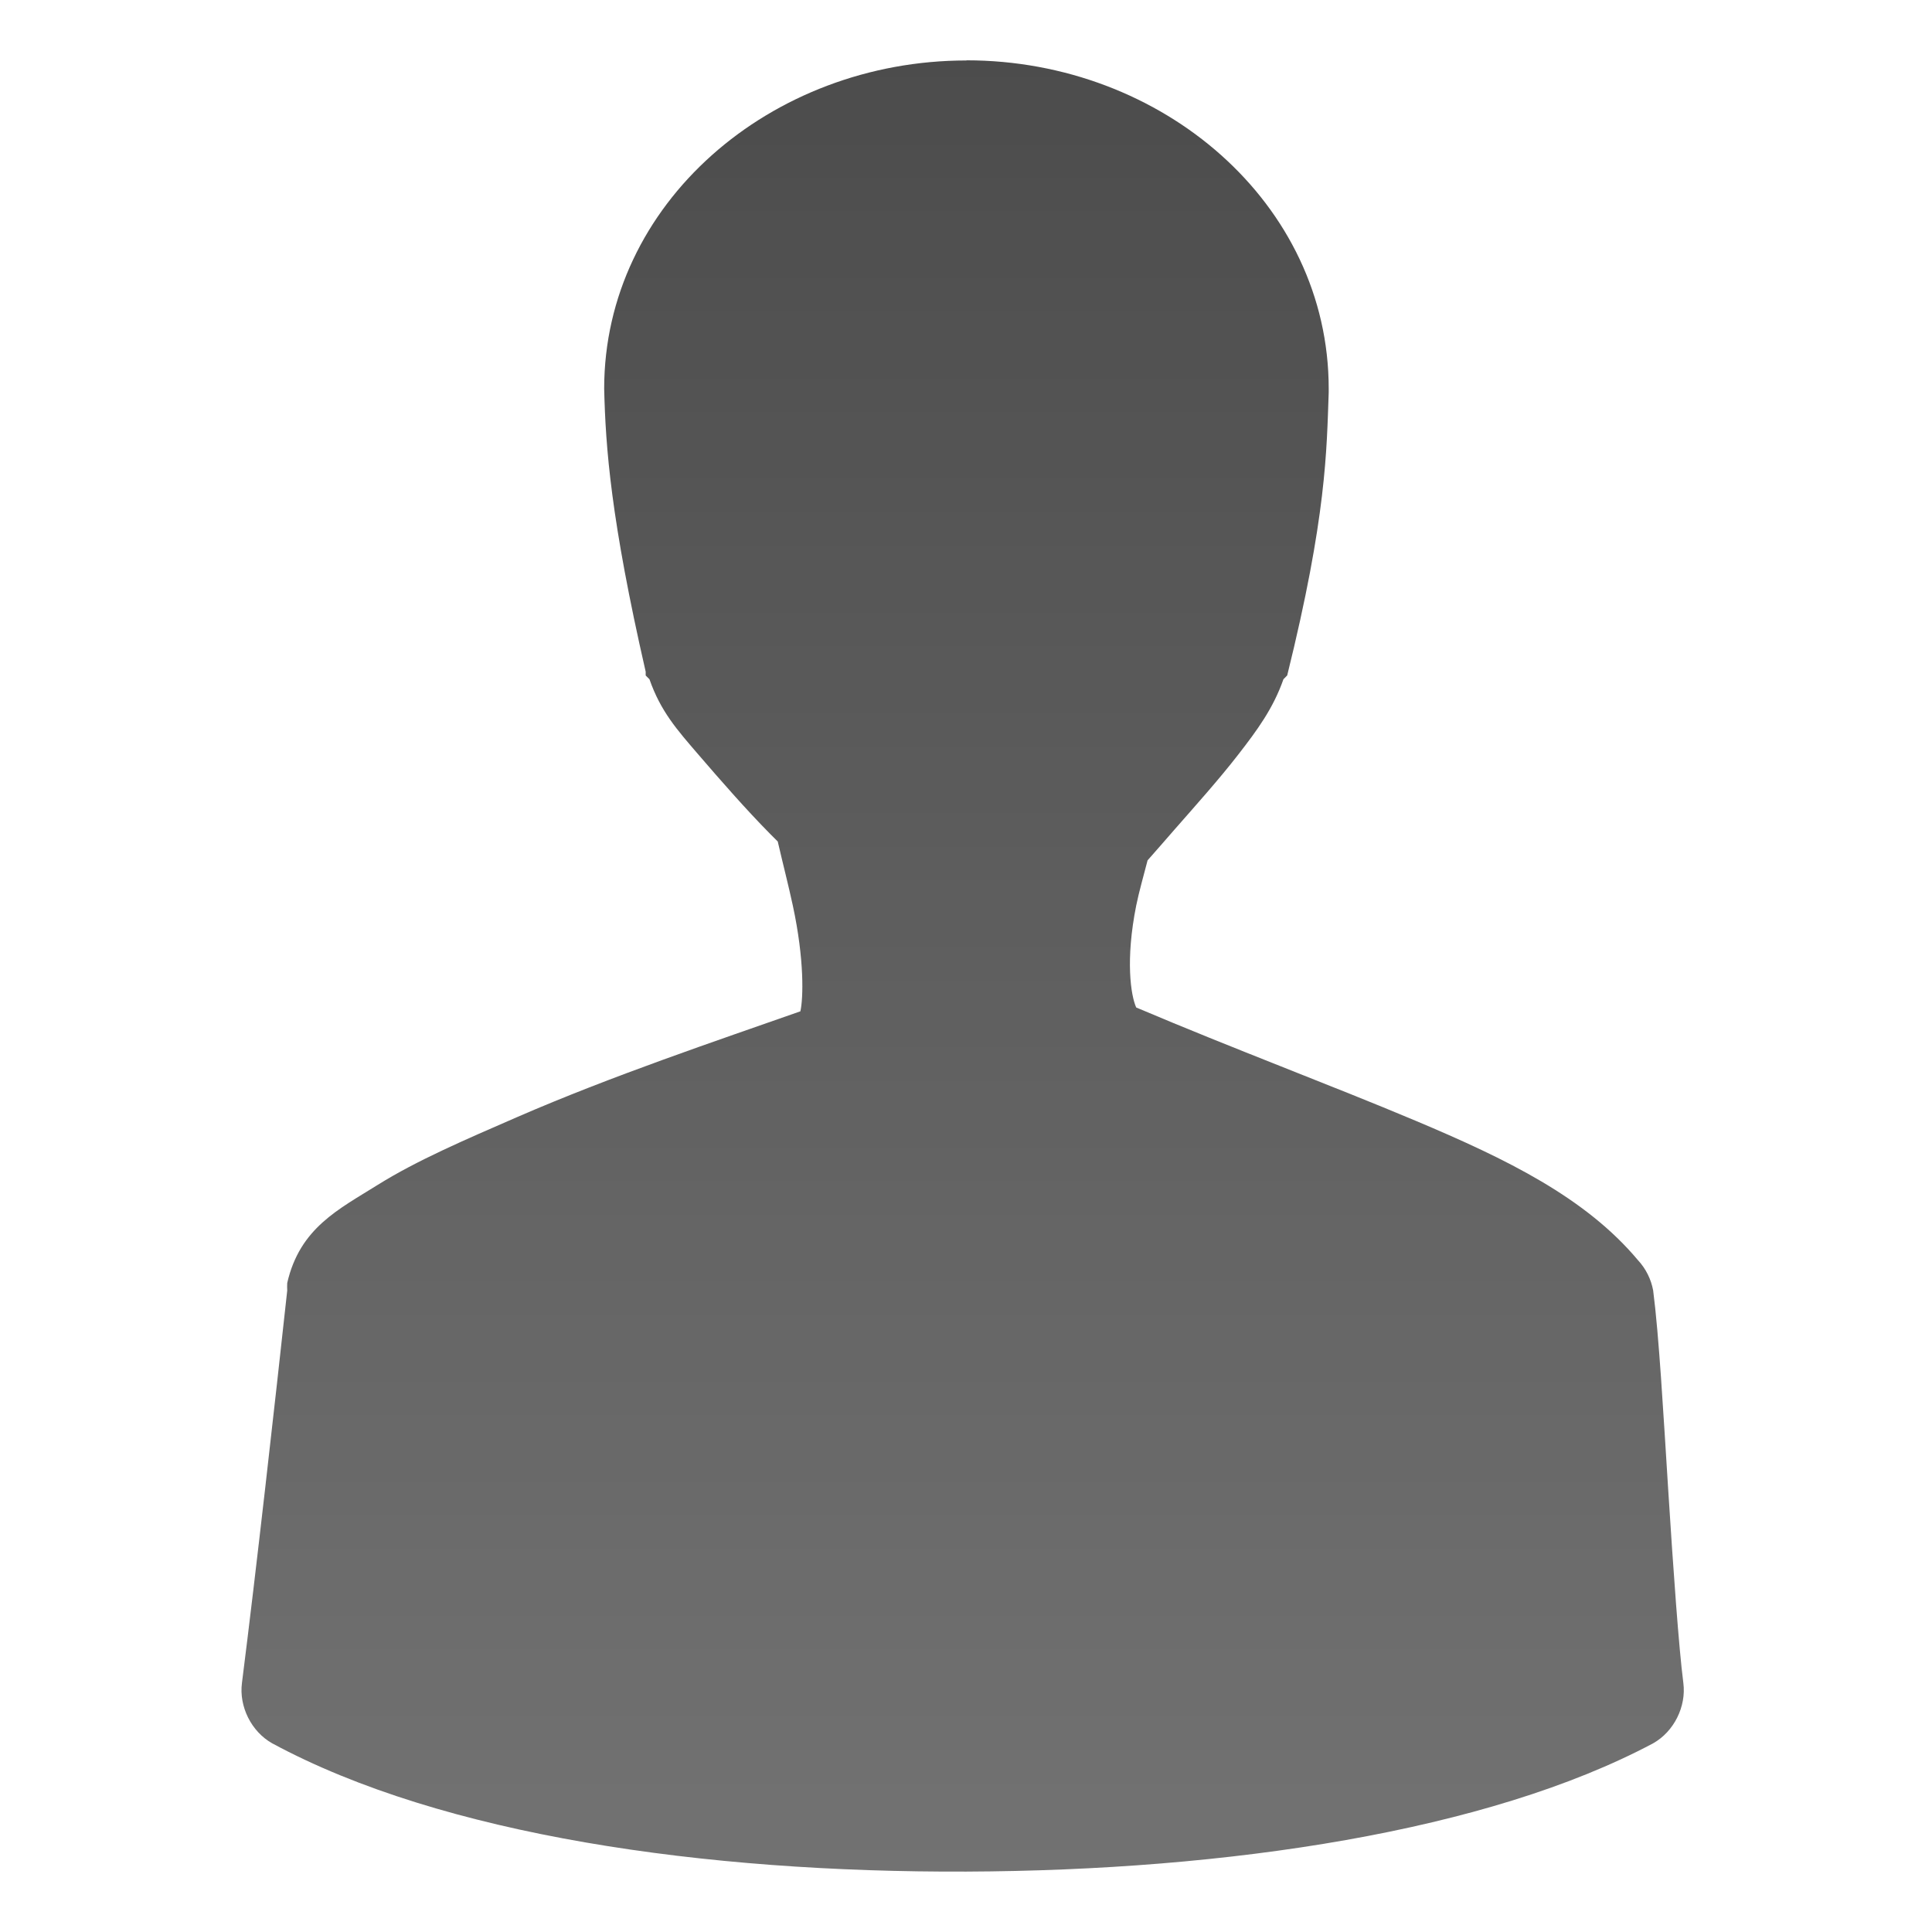
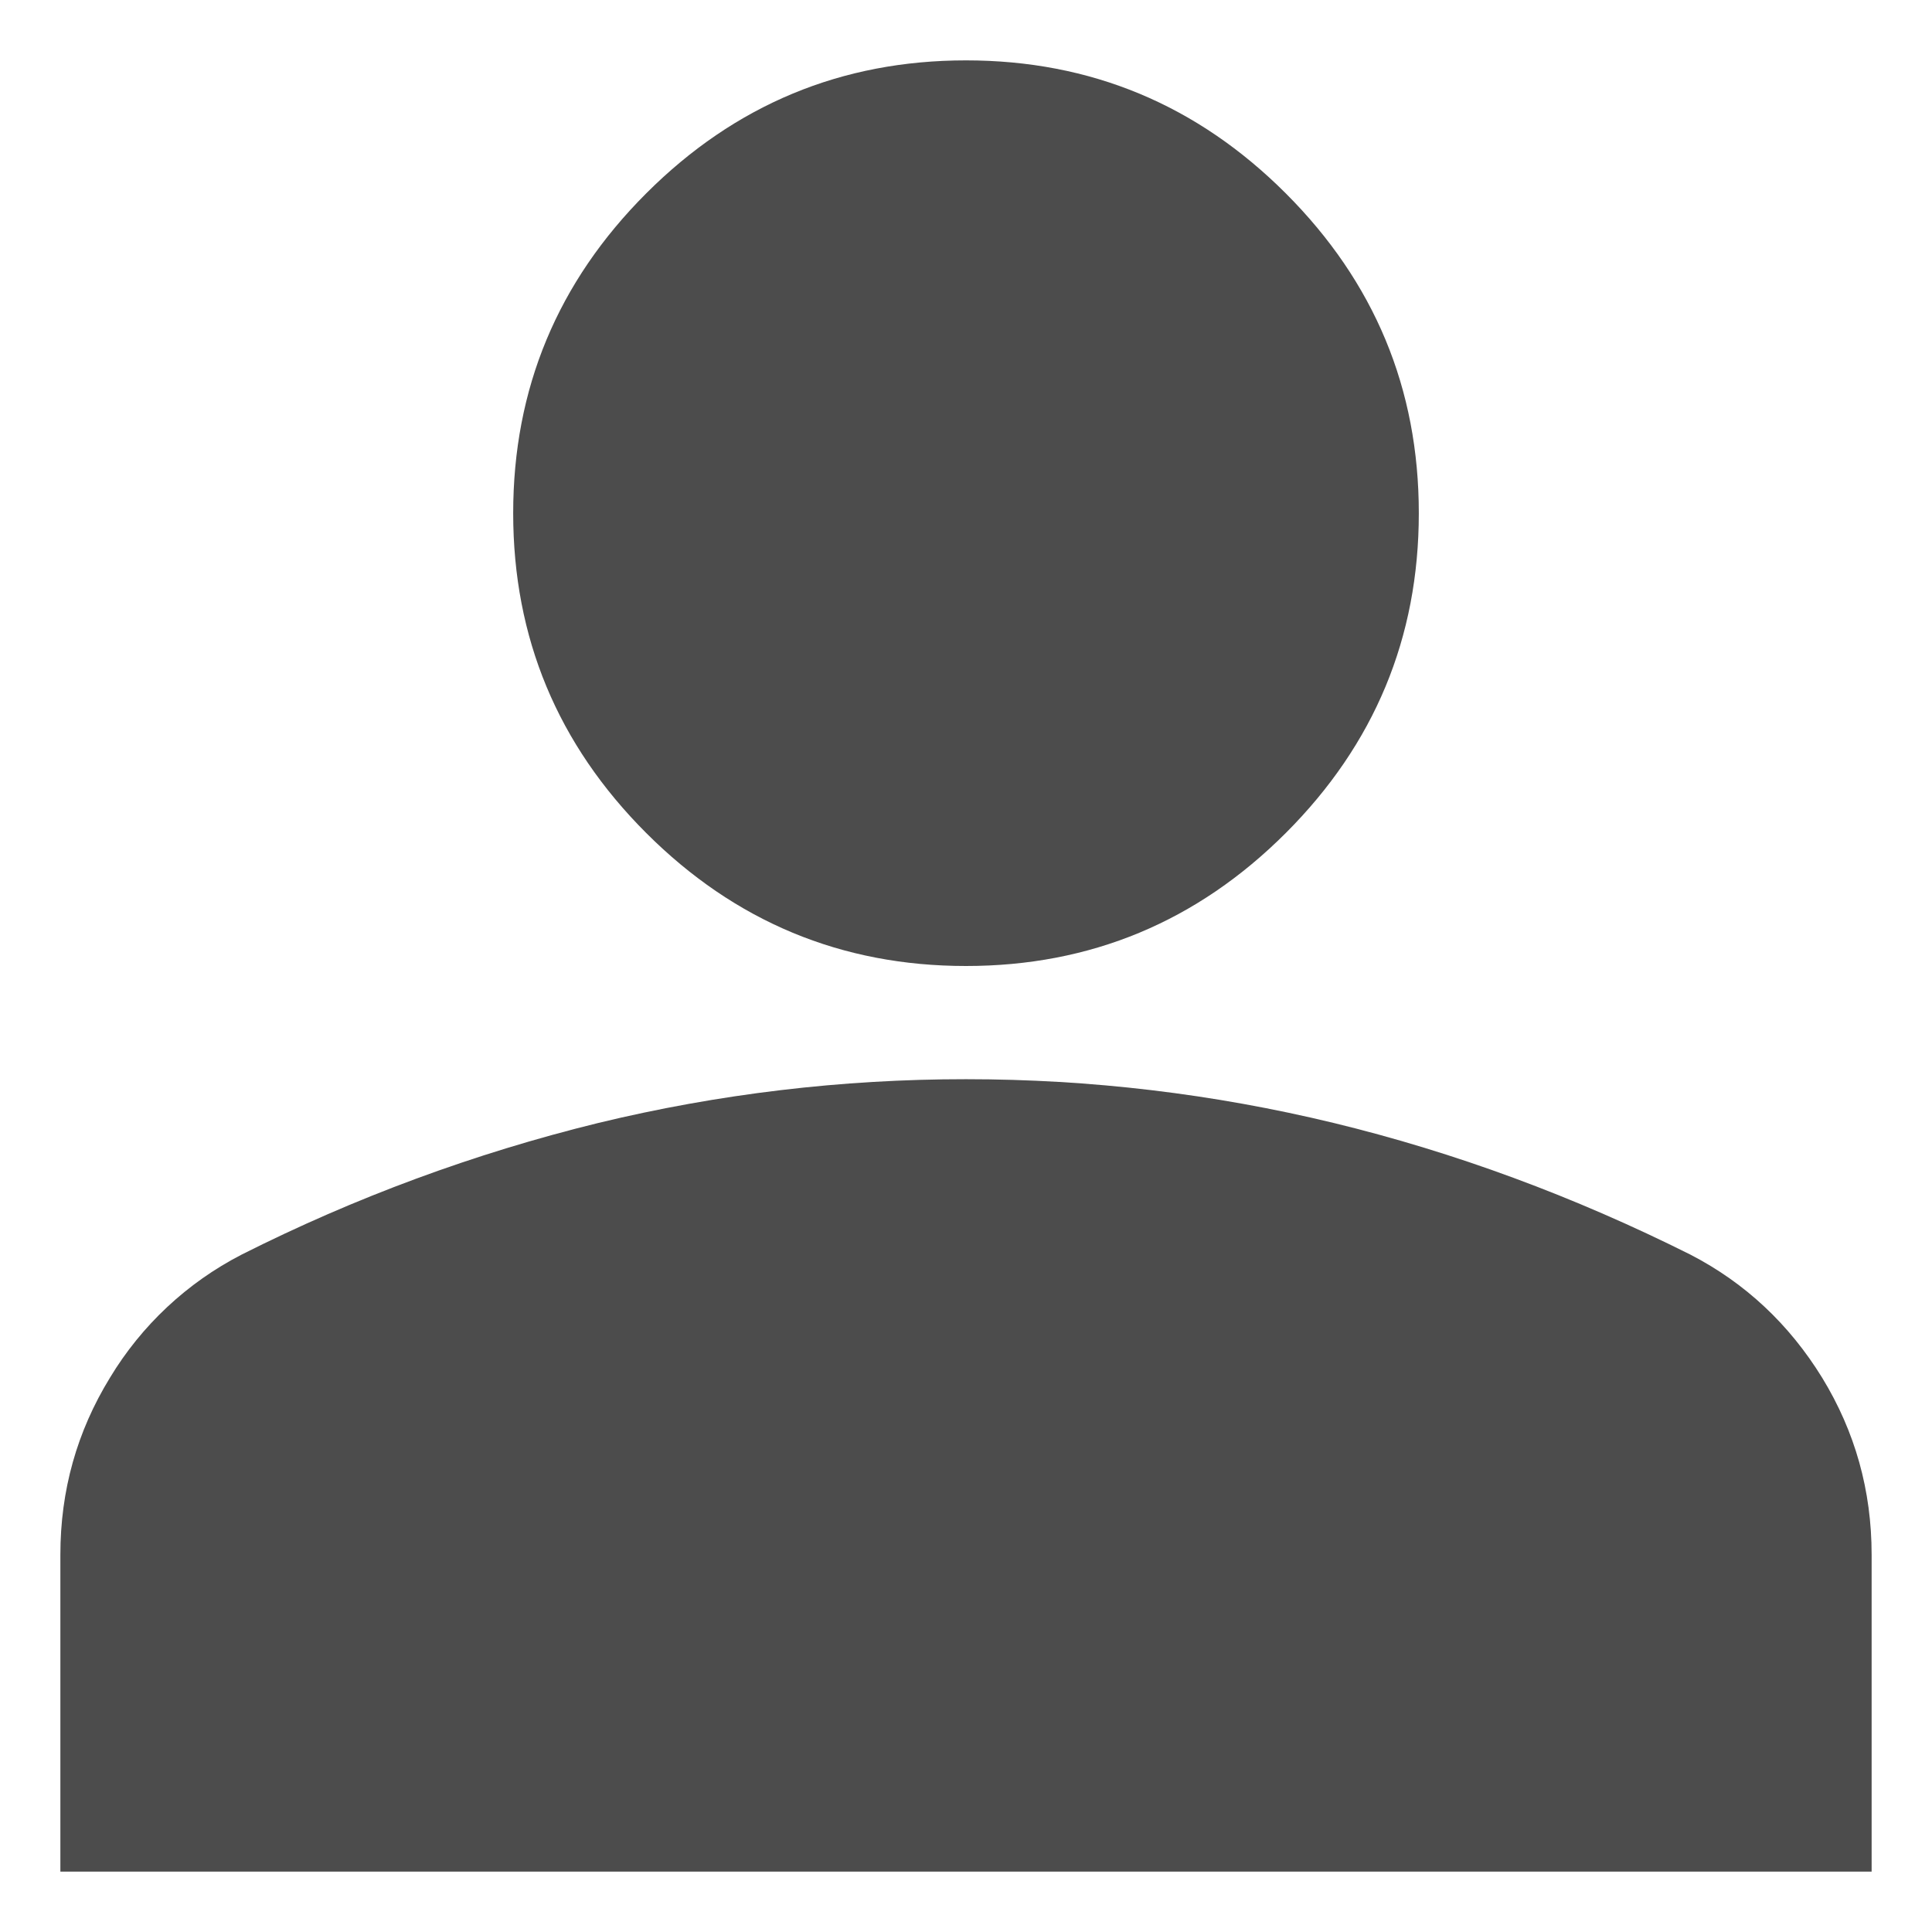
- <svg xmlns="http://www.w3.org/2000/svg" height="64" width="64" version="1.0">
-   <defs>
-     <linearGradient id="a" y2="69.127" gradientUnits="userSpaceOnUse" x2="-18.398" gradientTransform="matrix(.93749 0 0 .9375 48.705 -2.957)" y1="5.287" x1="-18.398">
-       <stop offset="0" />
-       <stop stop-color="#363636" offset="1" />
-     </linearGradient>
-   </defs>
-   <path opacity=".7" style="block-progression:tb;color:#000000;text-transform:none;text-indent:0" d="m32.014 2.003c-6.492 0-12 4.747-12 10.874 0.046 1.937 0.219 4.325 1.375 9.374v0.125l0.125 0.125c0.371 1.063 0.911 1.671 1.625 2.5 0.714 0.829 1.565 1.806 2.375 2.625 0.095 0.096 0.156 0.156 0.25 0.25 0.161 0.699 0.355 1.45 0.5 2.125 0.386 1.794 0.346 3.065 0.25 3.5-2.79 0.98-6.26 2.146-9.374 3.5-1.748 0.76-3.331 1.44-4.625 2.248-1.294 0.811-2.582 1.424-3 3.25-0.005 0.083-0.005 0.167 0 0.25-0.409 3.754-1.027 9.274-1.5 13-0.102 0.784 0.311 1.611 1 2 5.655 3.054 14.34 4.284 22.999 4.25 8.658-0.034 17.275-1.335 22.749-4.25 0.689-0.389 1.102-1.216 1-2-0.151-1.165-0.336-3.791-0.5-6.375-0.164-2.584-0.306-5.126-0.5-6.625-0.068-0.372-0.243-0.723-0.5-1-1.739-2.076-4.337-3.346-7.375-4.625-2.774-1.168-6.025-2.381-9.25-3.75-0.18-0.402-0.36-1.572 0-3.375 0.098-0.483 0.25-1.002 0.377-1.499 0.303-0.339 0.539-0.617 0.875-1 0.716-0.817 1.486-1.675 2.126-2.5 0.64-0.825 1.16-1.533 1.5-2.5l0.124-0.125c1.306-5.273 1.307-7.473 1.375-9.374v-0.129c0-6.127-5.507-10.874-12-10.874z" fill="url(#a)" />
+ <svg xmlns="http://www.w3.org/2000/svg" viewBox="0 0 64 64" height="64" width="64" xml:space="preserve" style="fill-rule:evenodd;clip-rule:evenodd;stroke-linejoin:round;stroke-miterlimit:2">
+   <path d="M12 12c-1.1 0-2.042-.392-2.825-1.175C8.392 10.042 8 9.1 8 8s.392-2.042 1.175-2.825C9.958 4.392 10.9 4 12 4s2.042.392 2.825 1.175C15.608 5.958 16 6.9 16 8s-.392 2.042-1.175 2.825C14.042 11.608 13.1 12 12 12Zm-8 8v-2.8c0-.567.146-1.087.438-1.563A2.918 2.918 0 0 1 5.6 14.55a14.853 14.853 0 0 1 3.15-1.163A13.778 13.778 0 0 1 12 13c1.1 0 2.183.129 3.25.387 1.067.259 2.117.646 3.15 1.163.483.25.871.613 1.163 1.087.291.476.437.996.437 1.563V20H4Z" style="fill-opacity:.7;fill-rule:nonzero" transform="matrix(3.75 0 0 3.75 -13 -13)" />
</svg>
